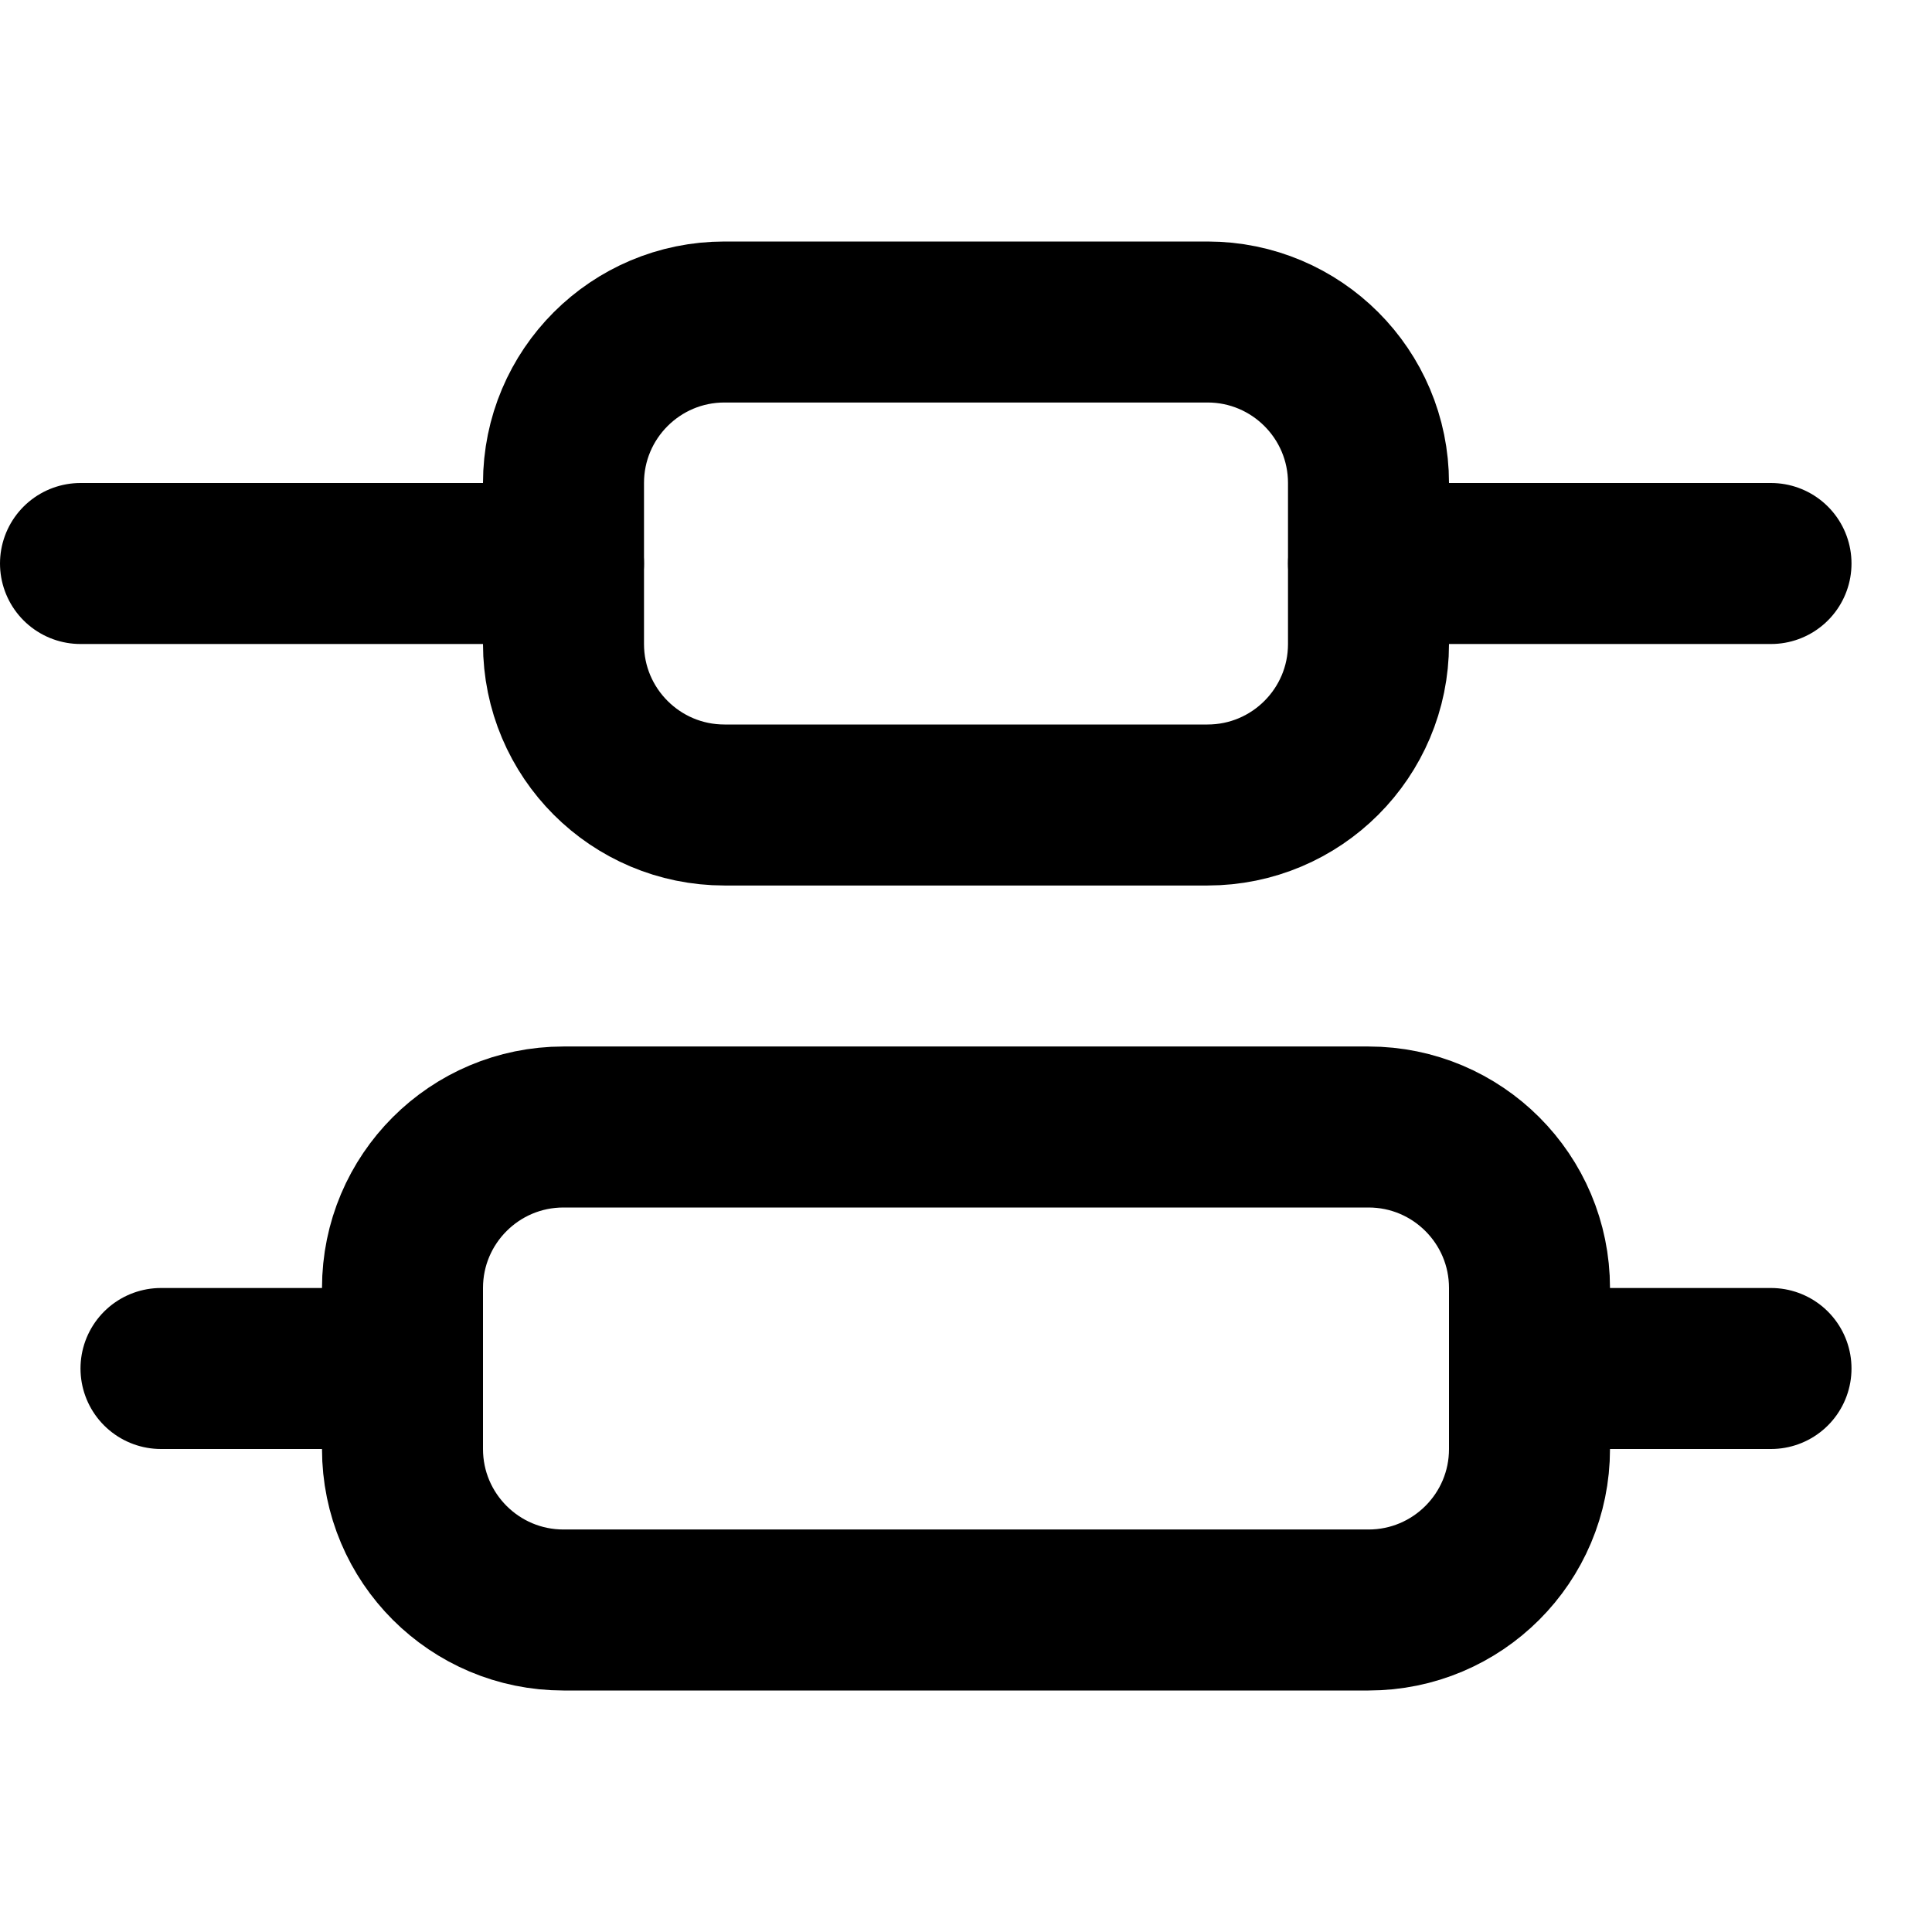
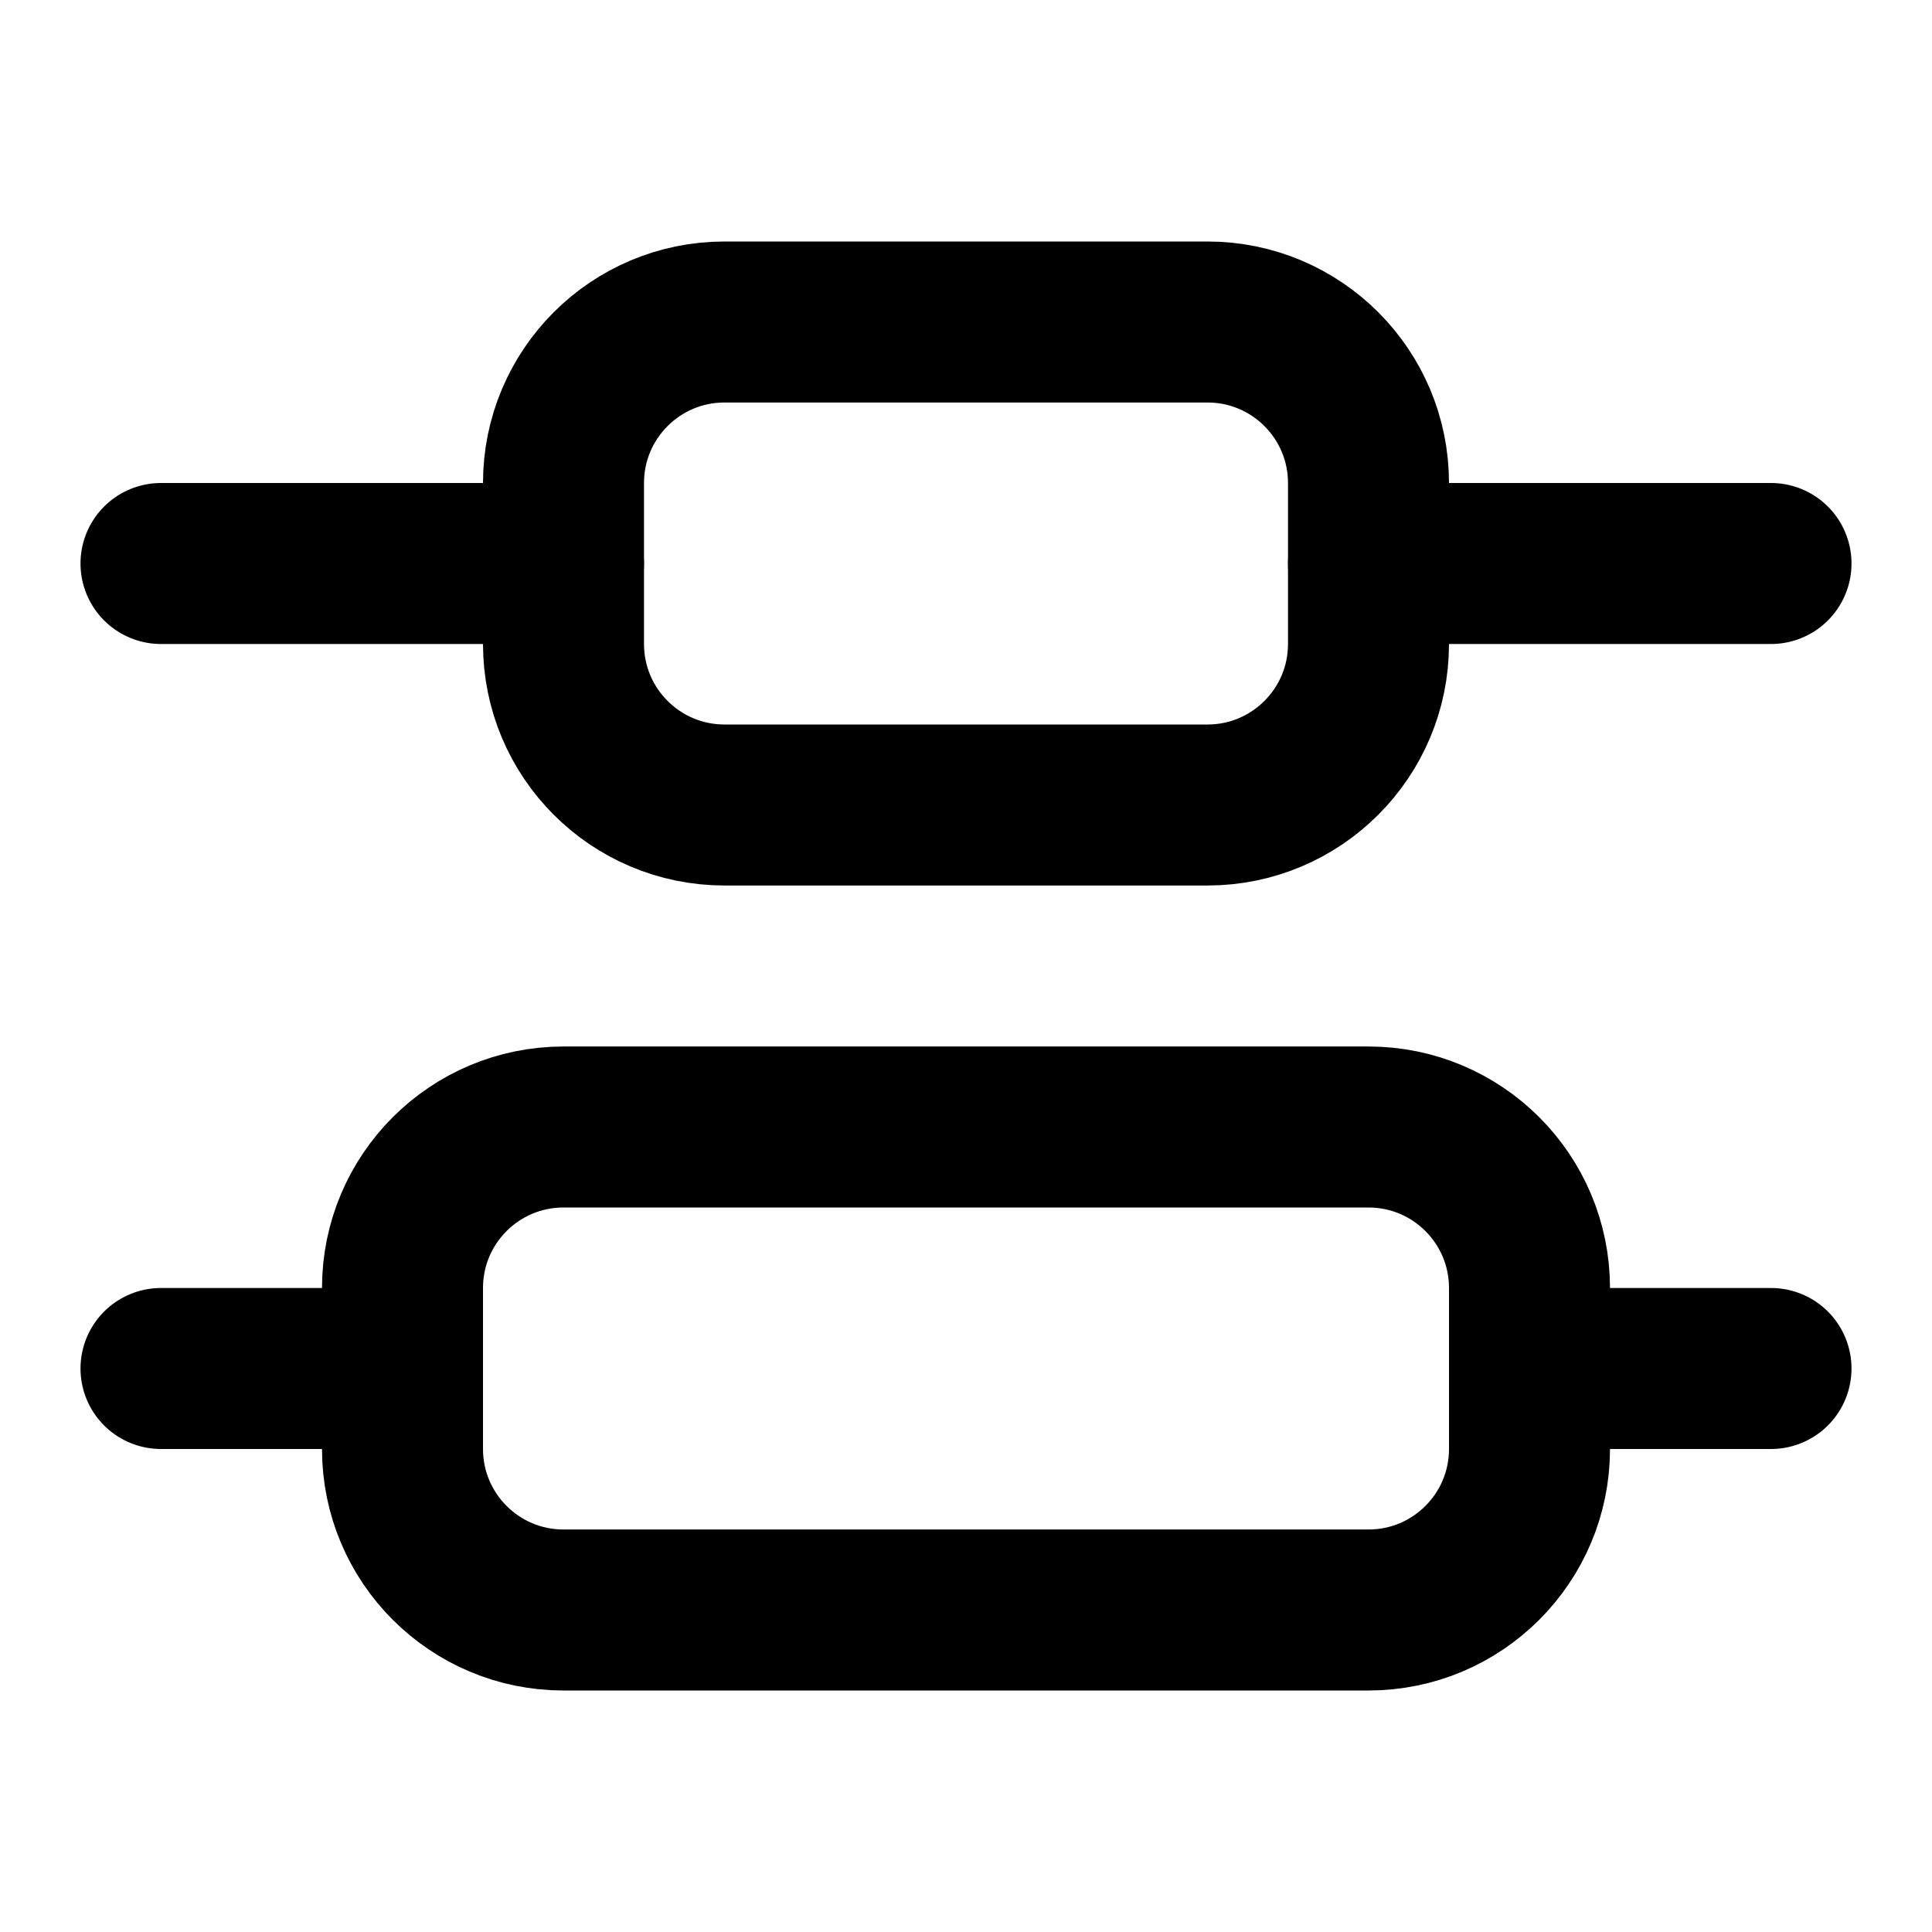
<svg xmlns="http://www.w3.org/2000/svg" viewBox="0 0 24 24" fill="none" stroke="currentColor" stroke-width="2" stroke-linecap="round" stroke-linejoin="round">
-   <rect width="14" height="6" x="5" y="14" rx="2" />
-   <rect width="10" height="6" x="7" y="4" rx="2" />
+   <path d="M22 17h-3" />
  <path d="M22 7h-5" />
-   <path d="M7 7H1" />
-   <path d="M22 17h-3" />
  <path d="M5 17H2" />
+   <path d="M7 7H2" />
+   <rect x="5" y="14" width="14" height="6" rx="2" />
+   <rect x="7" y="4" width="10" height="6" rx="2" />
</svg>
